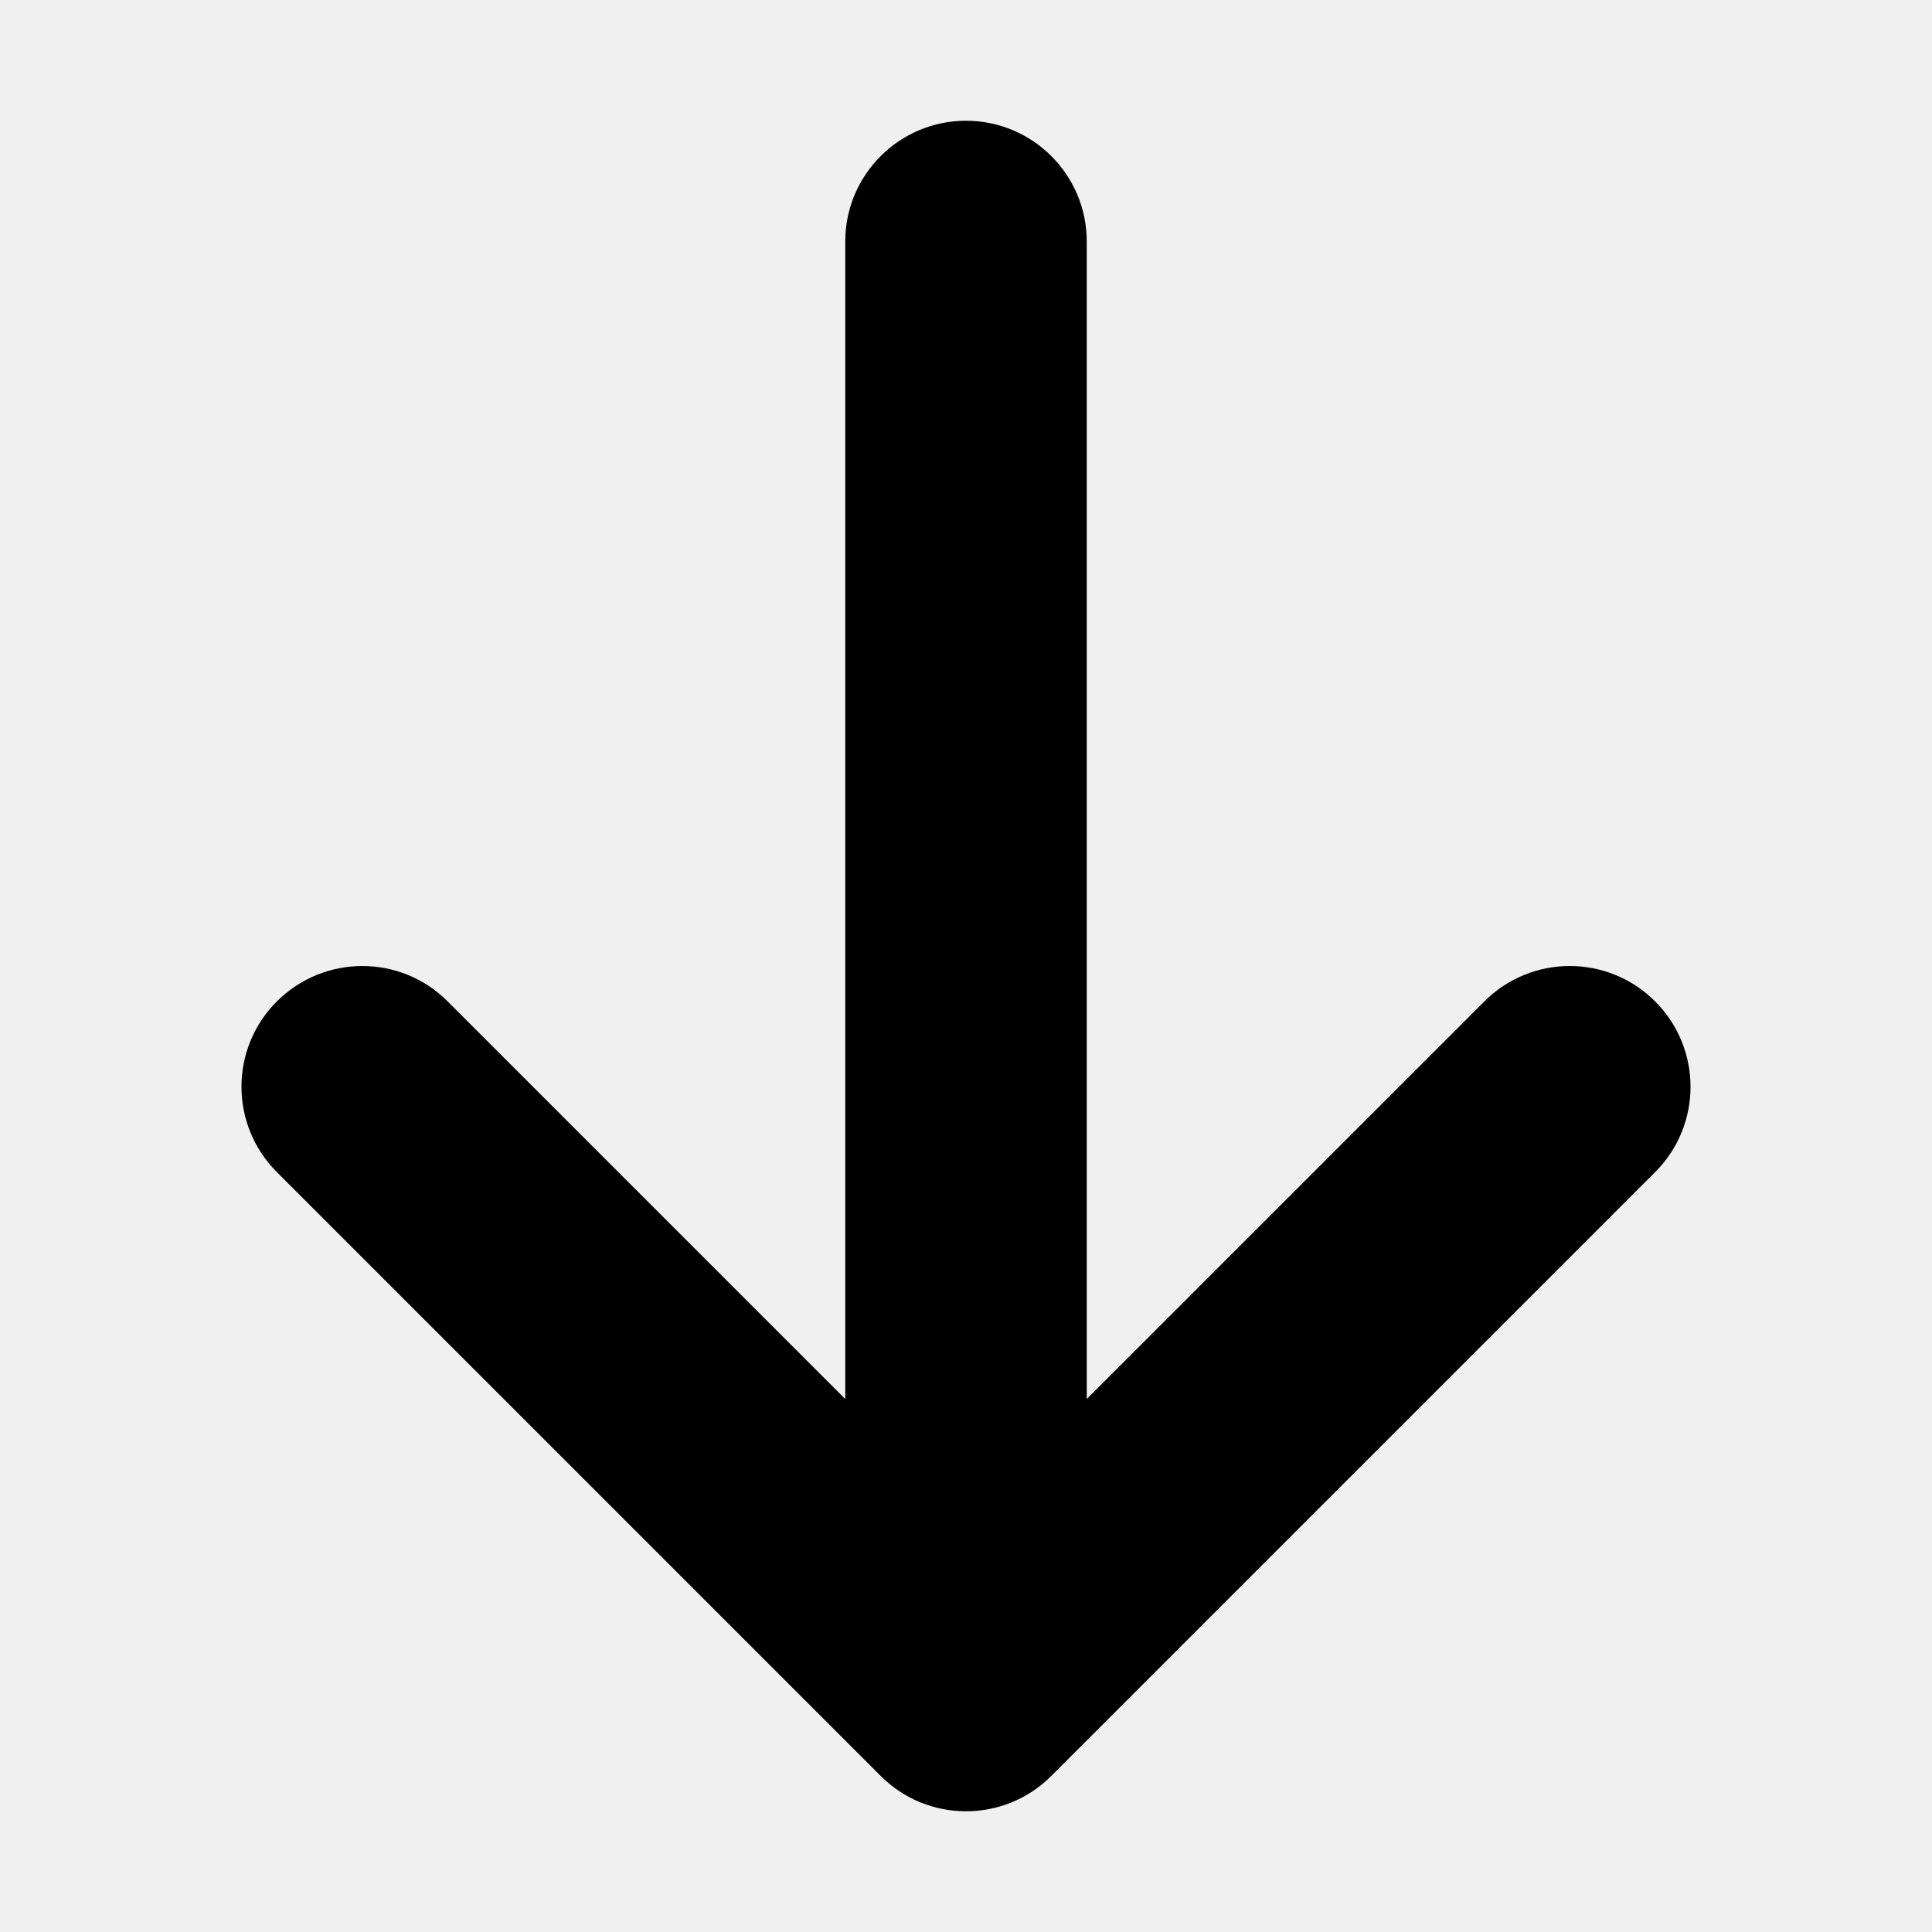
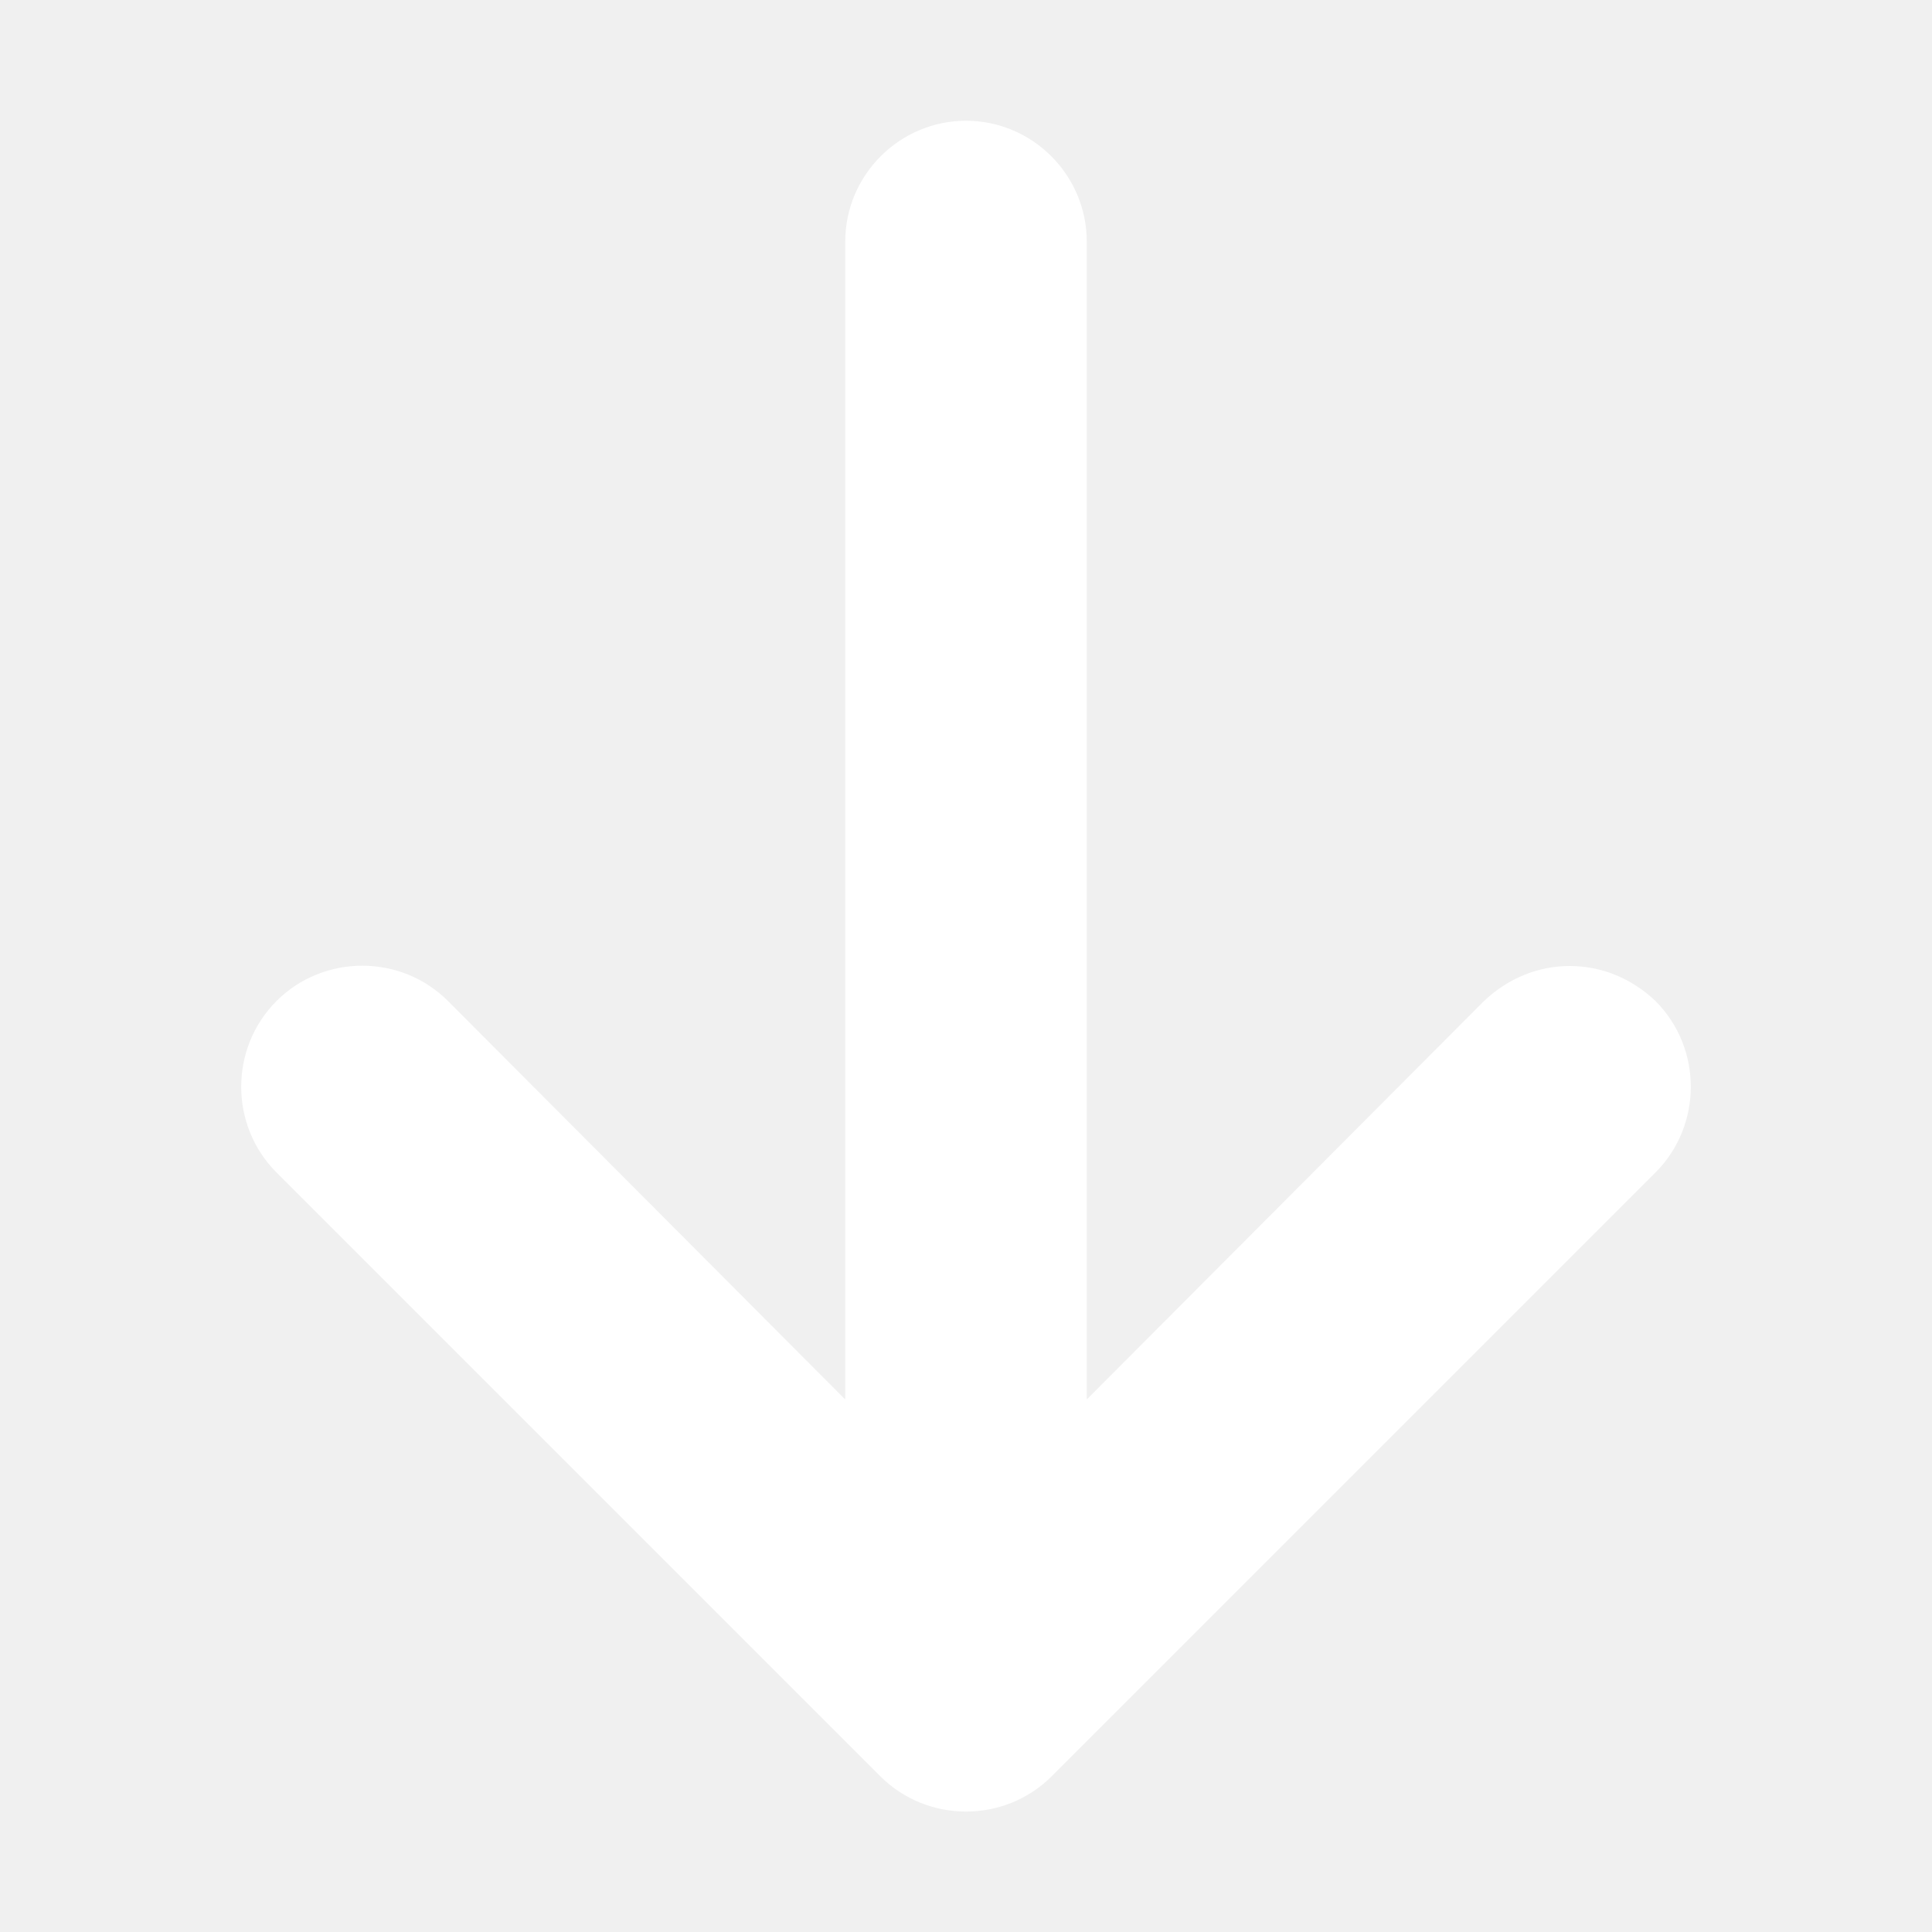
- <svg xmlns="http://www.w3.org/2000/svg" version="1.1" width="16" height="16" viewBox="0 0 16 16">
-   <path fill="#000000" d="M13.707 9.707l-5 5c-0.39 0.391-1.024 0.391-1.414 0l-5-5c-0.391-0.391-0.391-1.024 0-1.414s1.024-0.391 1.414 0l3.293 3.293v-9.586c0-0.552 0.448-1 1-1s1 0.448 1 1v9.586l3.293-3.293c0.195-0.195 0.451-0.293 0.707-0.293s0.512 0.098 0.707 0.293c0.391 0.391 0.391 1.024 0 1.414z" />
+ <svg xmlns="http://www.w3.org/2000/svg" version="1.2" baseProfile="tiny-ps" viewBox="0 0 16 16" width="16" height="16">
+   <style>
+ 		tspan { white-space:pre }
+ 		.shp0 { fill: #ffffff } 
+ 	</style>
+   <path id="Color Fill 1" class="shp0" d="M13.71 9.71L8.71 14.71C8.32 15.1 7.68 15.1 7.29 14.71L2.29 9.71C1.9 9.32 1.9 8.68 2.29 8.29C2.68 7.9 3.32 7.9 3.71 8.29L7 11.59L7 2C7 1.45 7.45 1 8 1C8.55 1 9 1.45 9 2L9 11.59L12.29 8.29C12.49 8.1 12.74 8 13 8C13.26 8 13.51 8.1 13.71 8.29C14.1 8.68 14.1 9.32 13.71 9.71L13.71 9.71Z" />
</svg>
